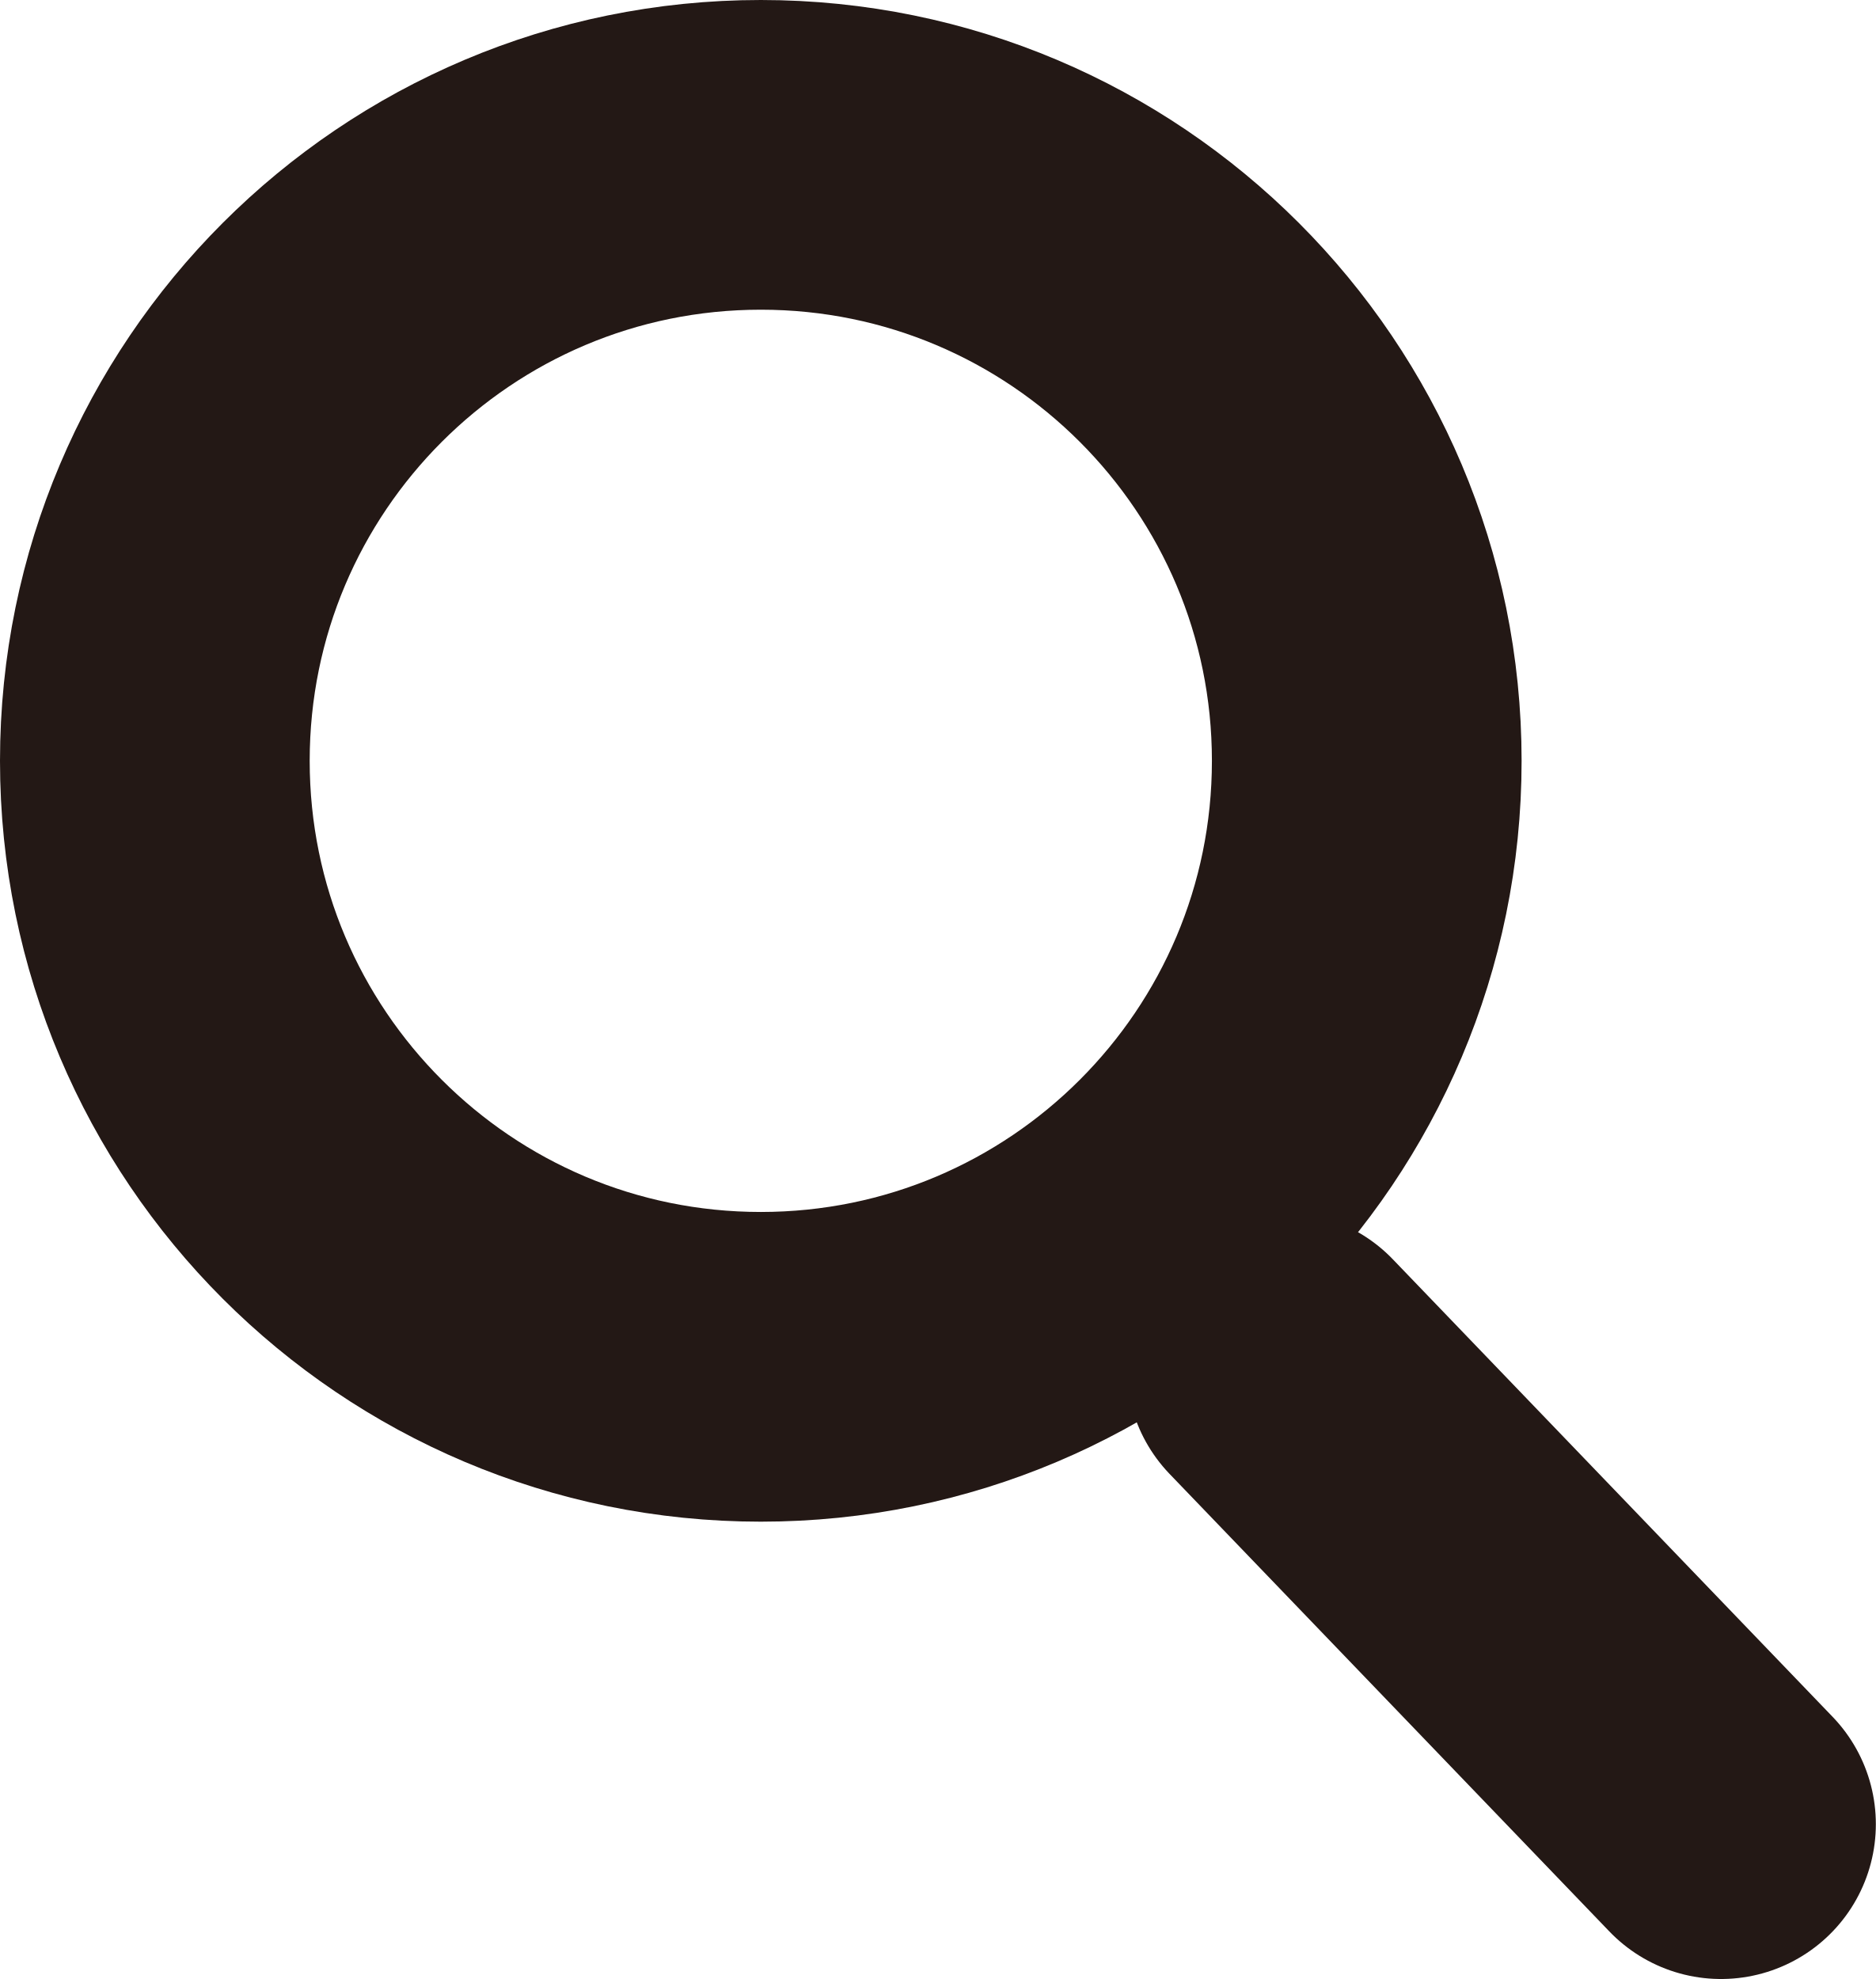
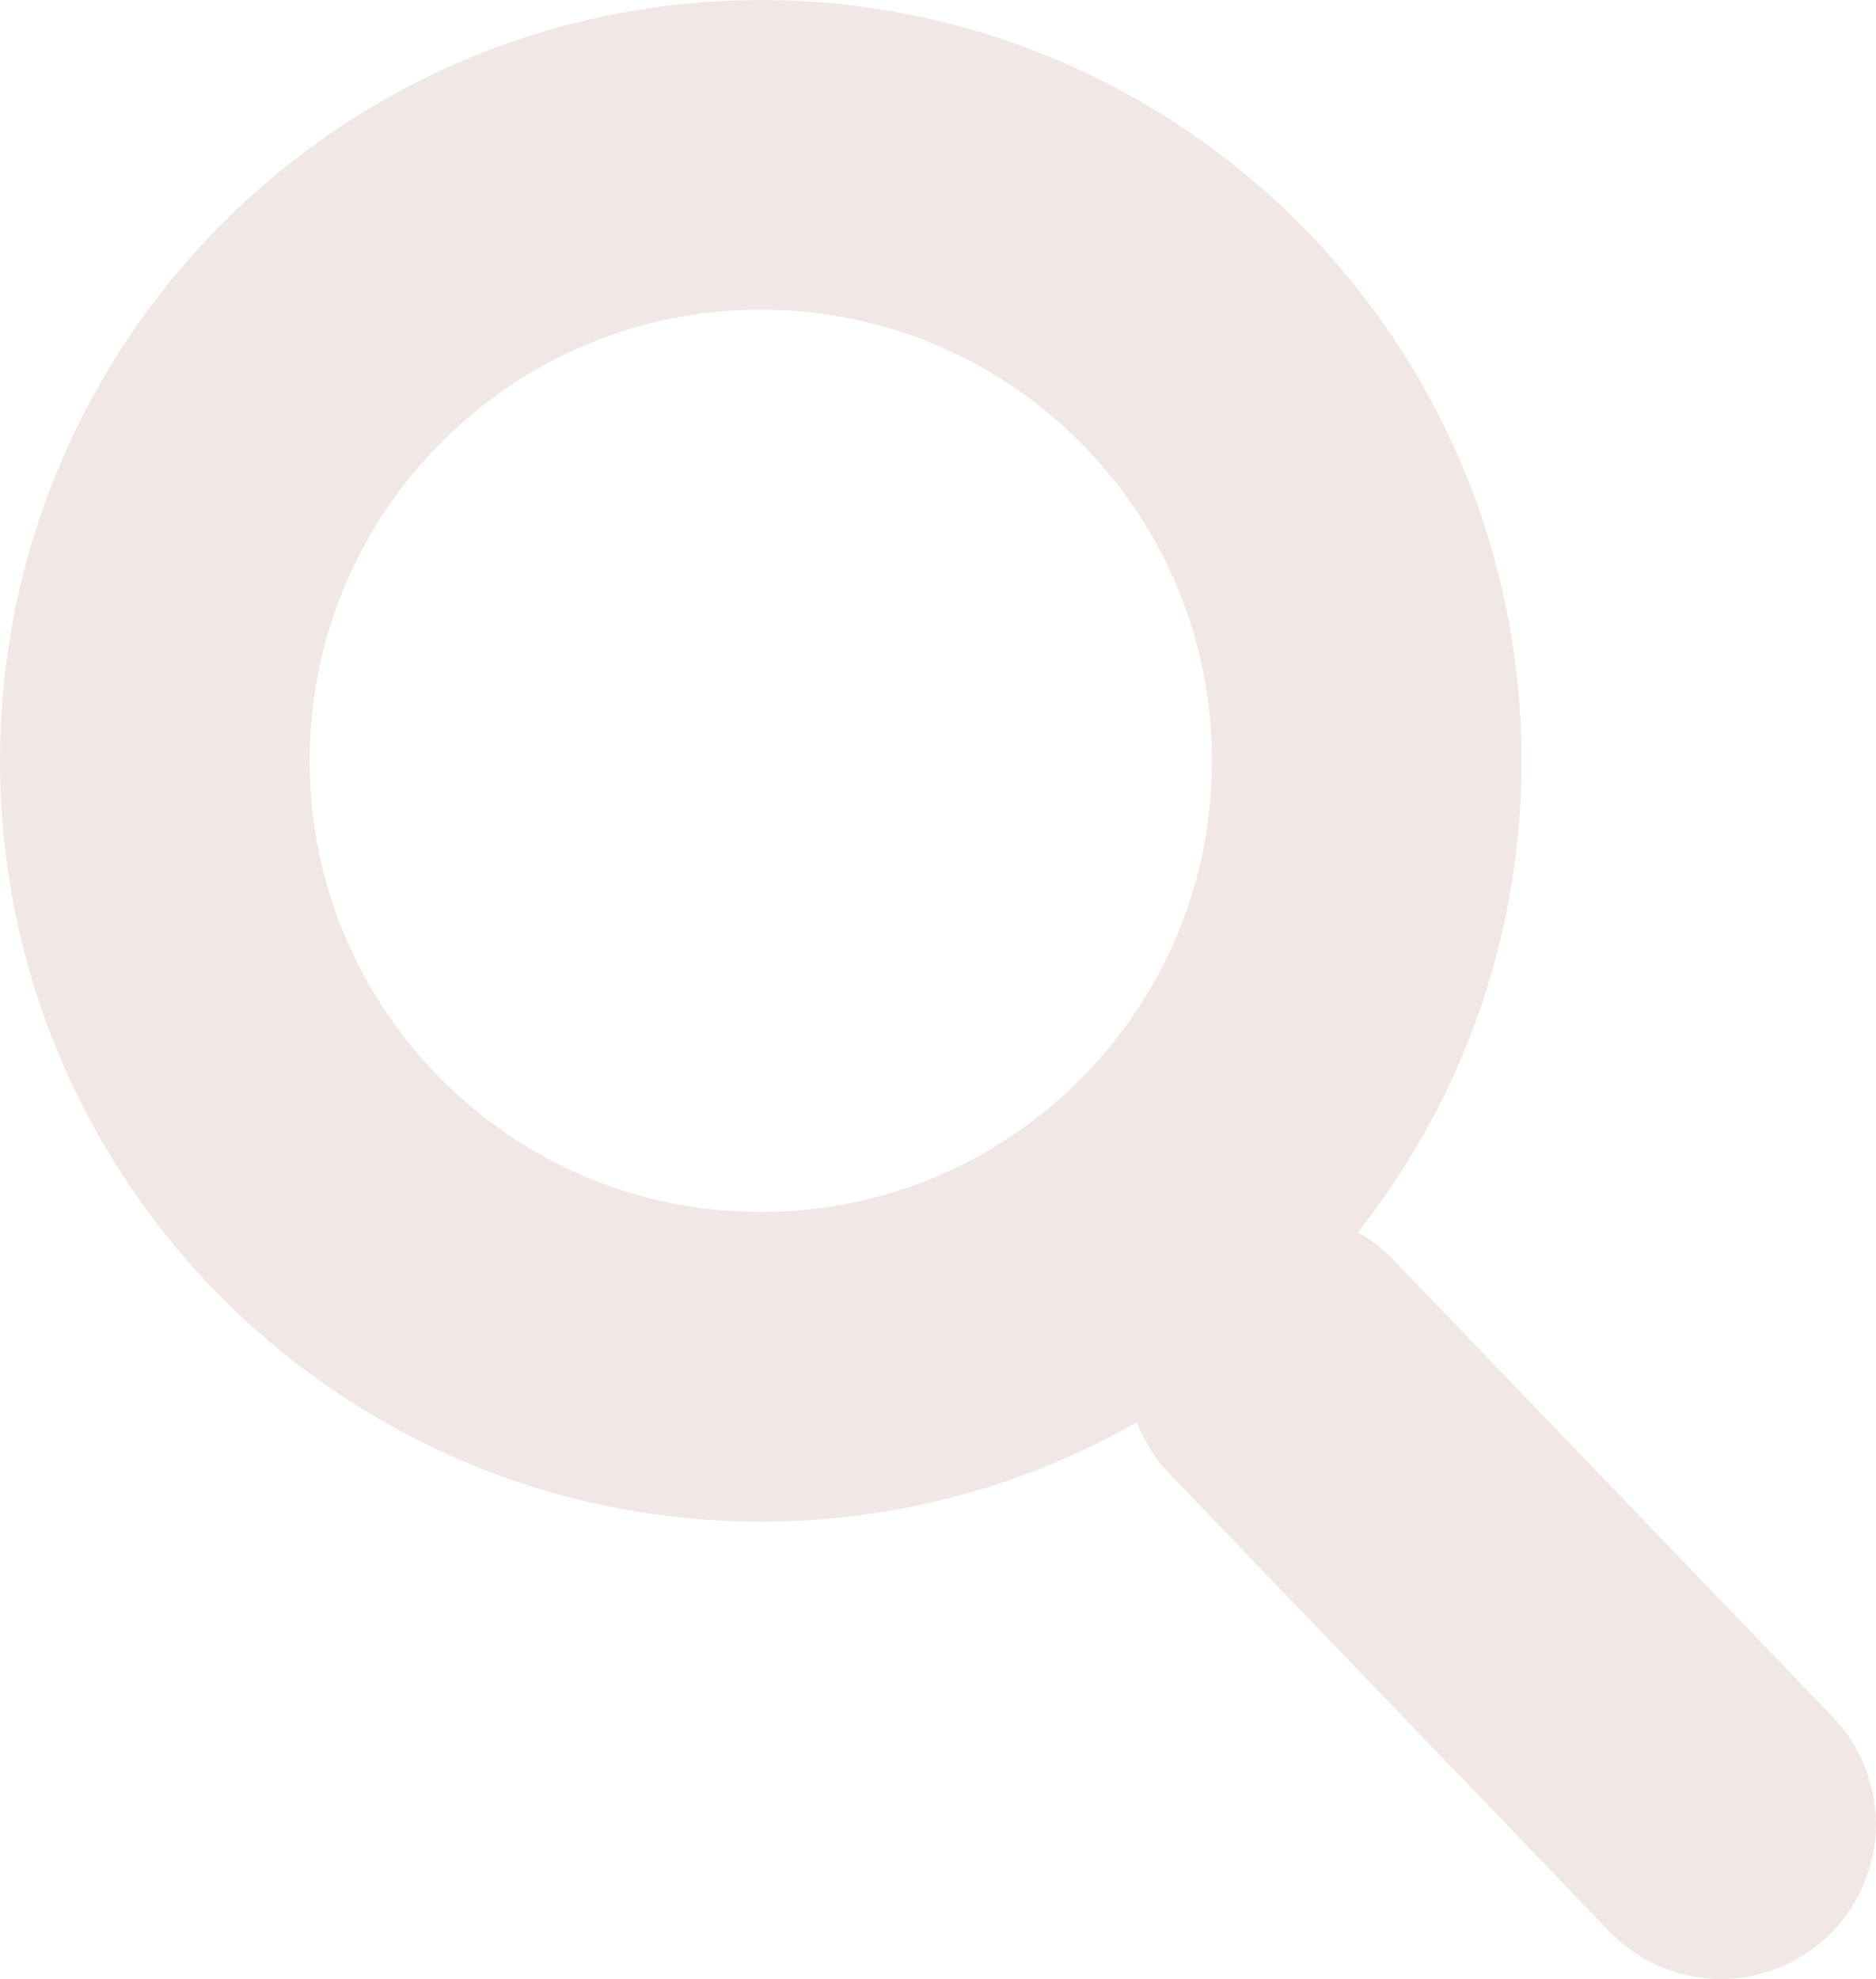
<svg xmlns="http://www.w3.org/2000/svg" id="_レイヤー_2" data-name="レイヤー 2" viewBox="0 0 109.03 115.02">
  <defs>
    <style>
      .cls-1 {
        stroke-linecap: round;
      }

      .cls-1, .cls-2 {
        fill: none;
-         stroke: #231815;
+         stroke:rgb(241, 232, 229);
        stroke-miterlimit: 10;
        stroke-width: 18px;
      }
    </style>
  </defs>
  <g id="_レイヤー_1-2" data-name="レイヤー 1">
    <g>
      <circle class="cls-2" cx="44.22" cy="44.22" r="35.22" />
      <line class="cls-1" x1="100.03" y1="106.02" x2="74.47" y2="79.43" />
    </g>
  </g>
</svg>
